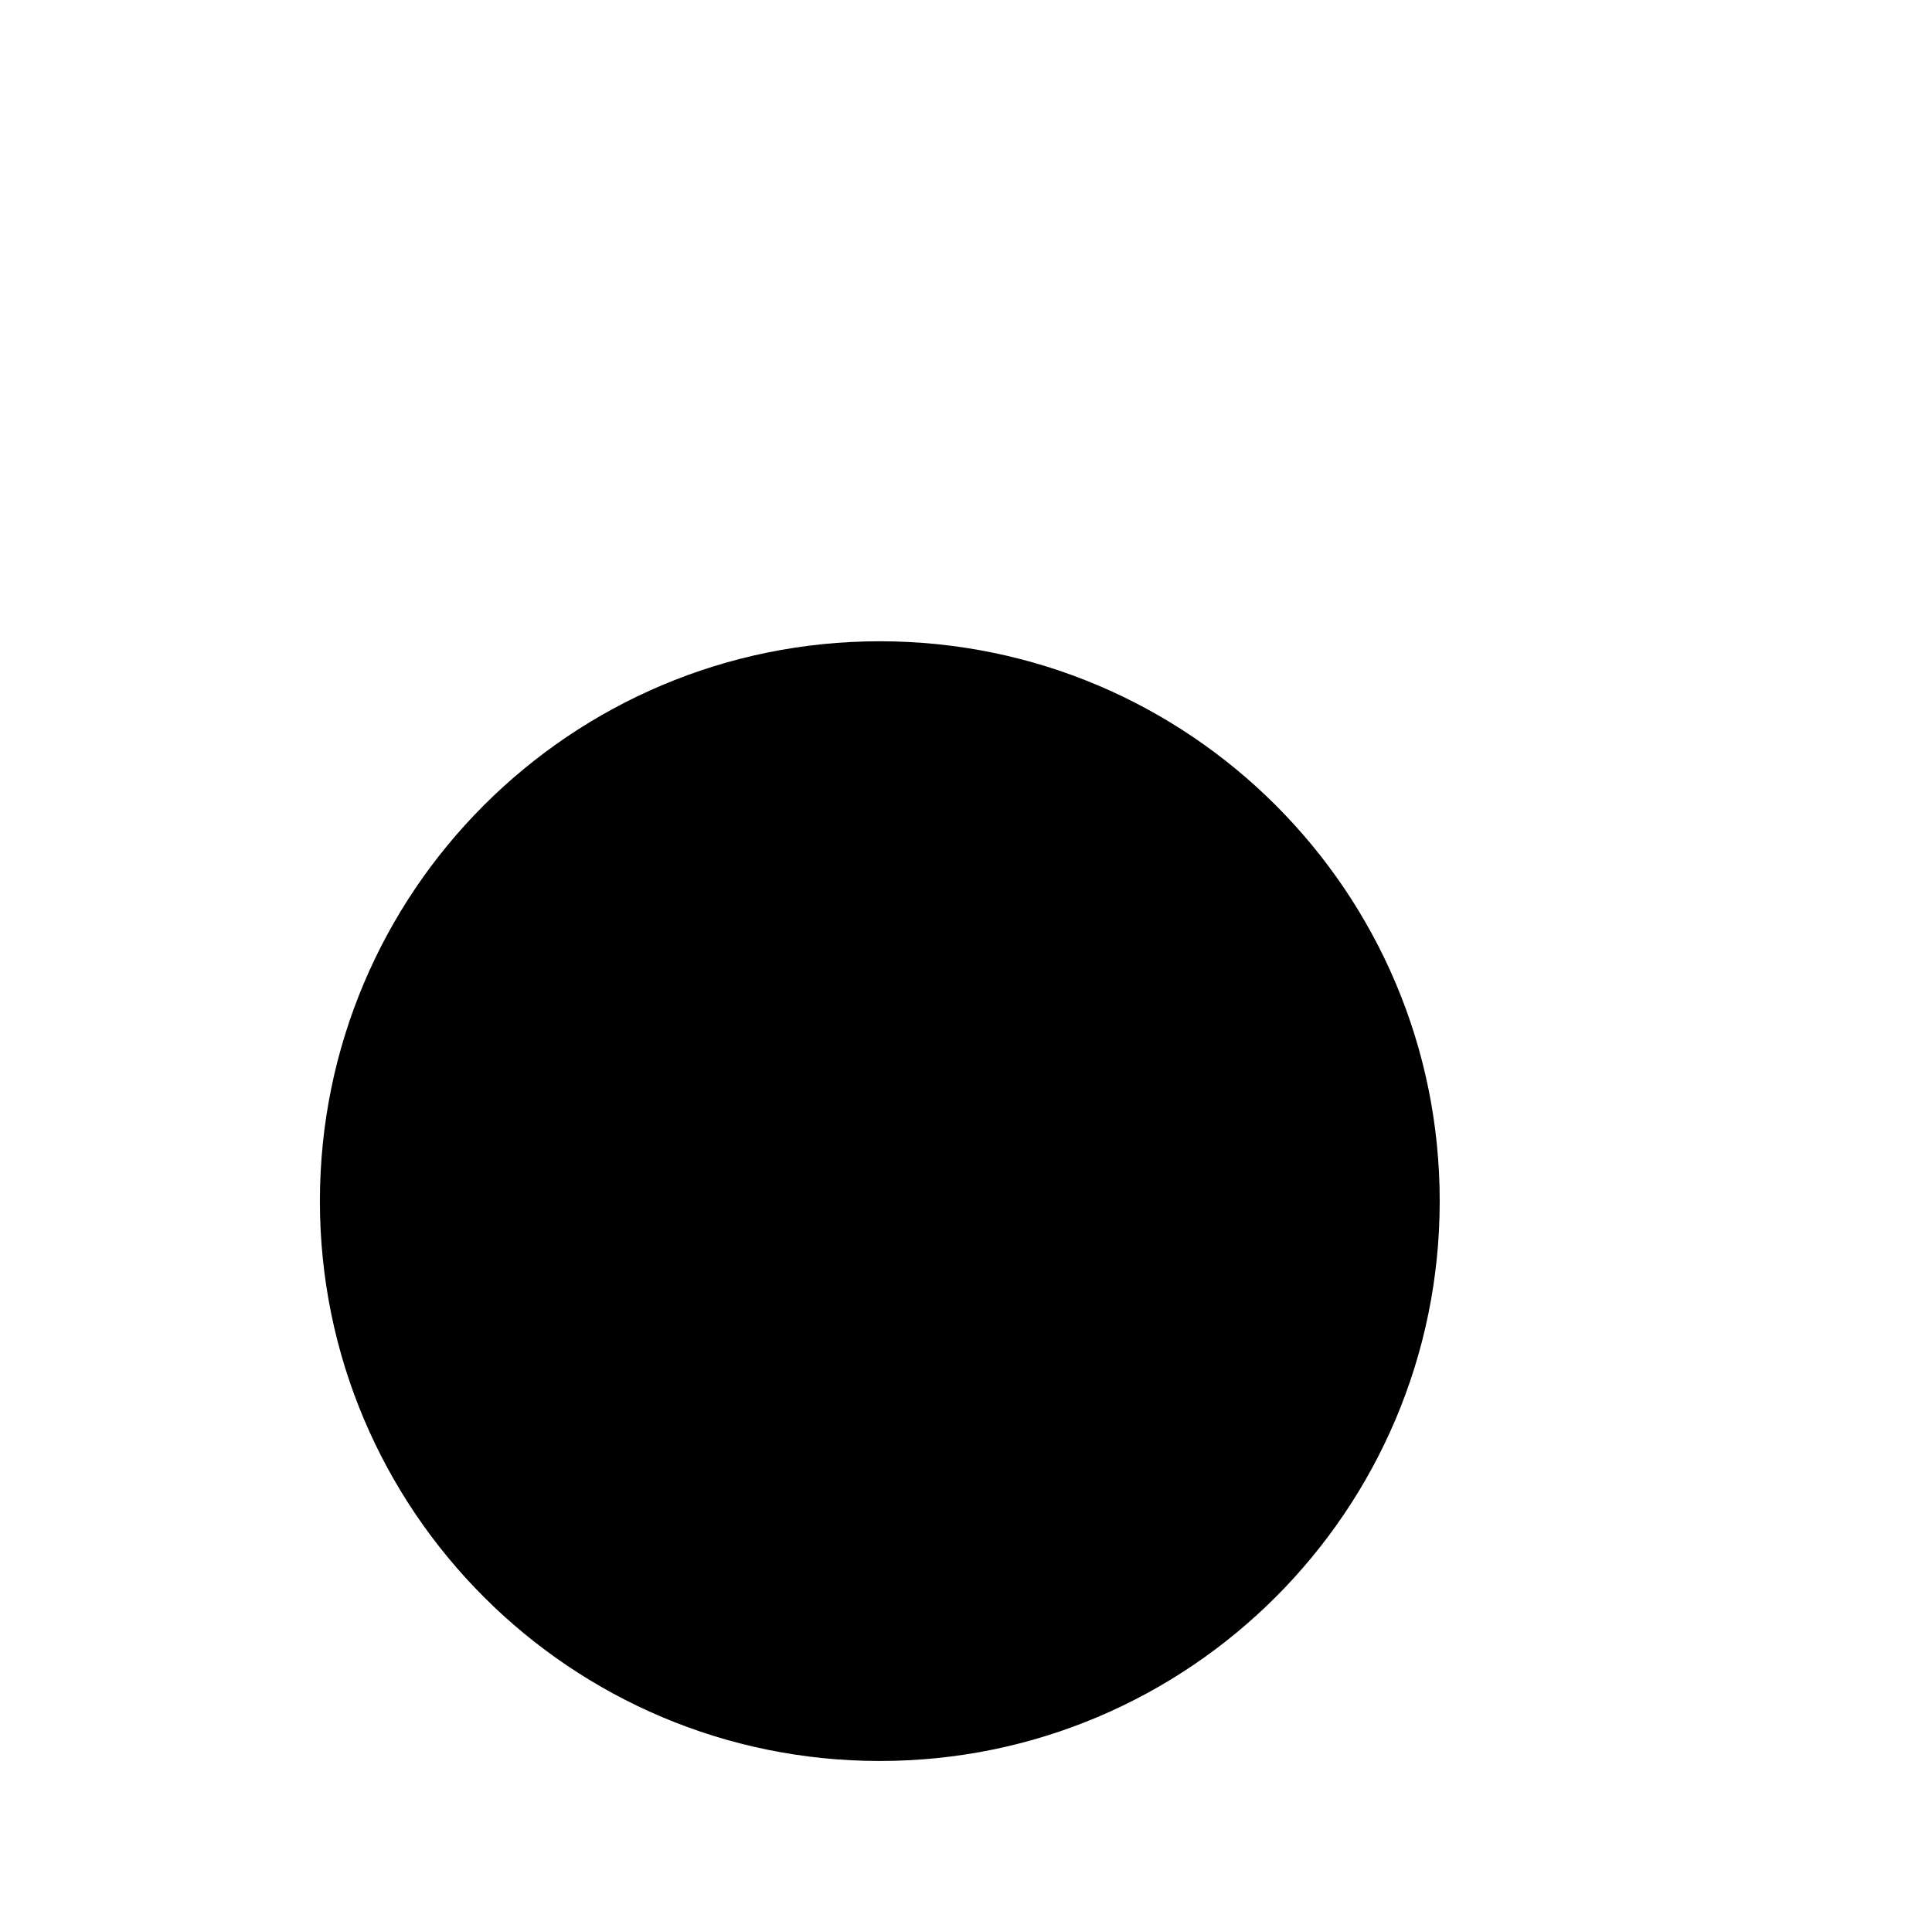
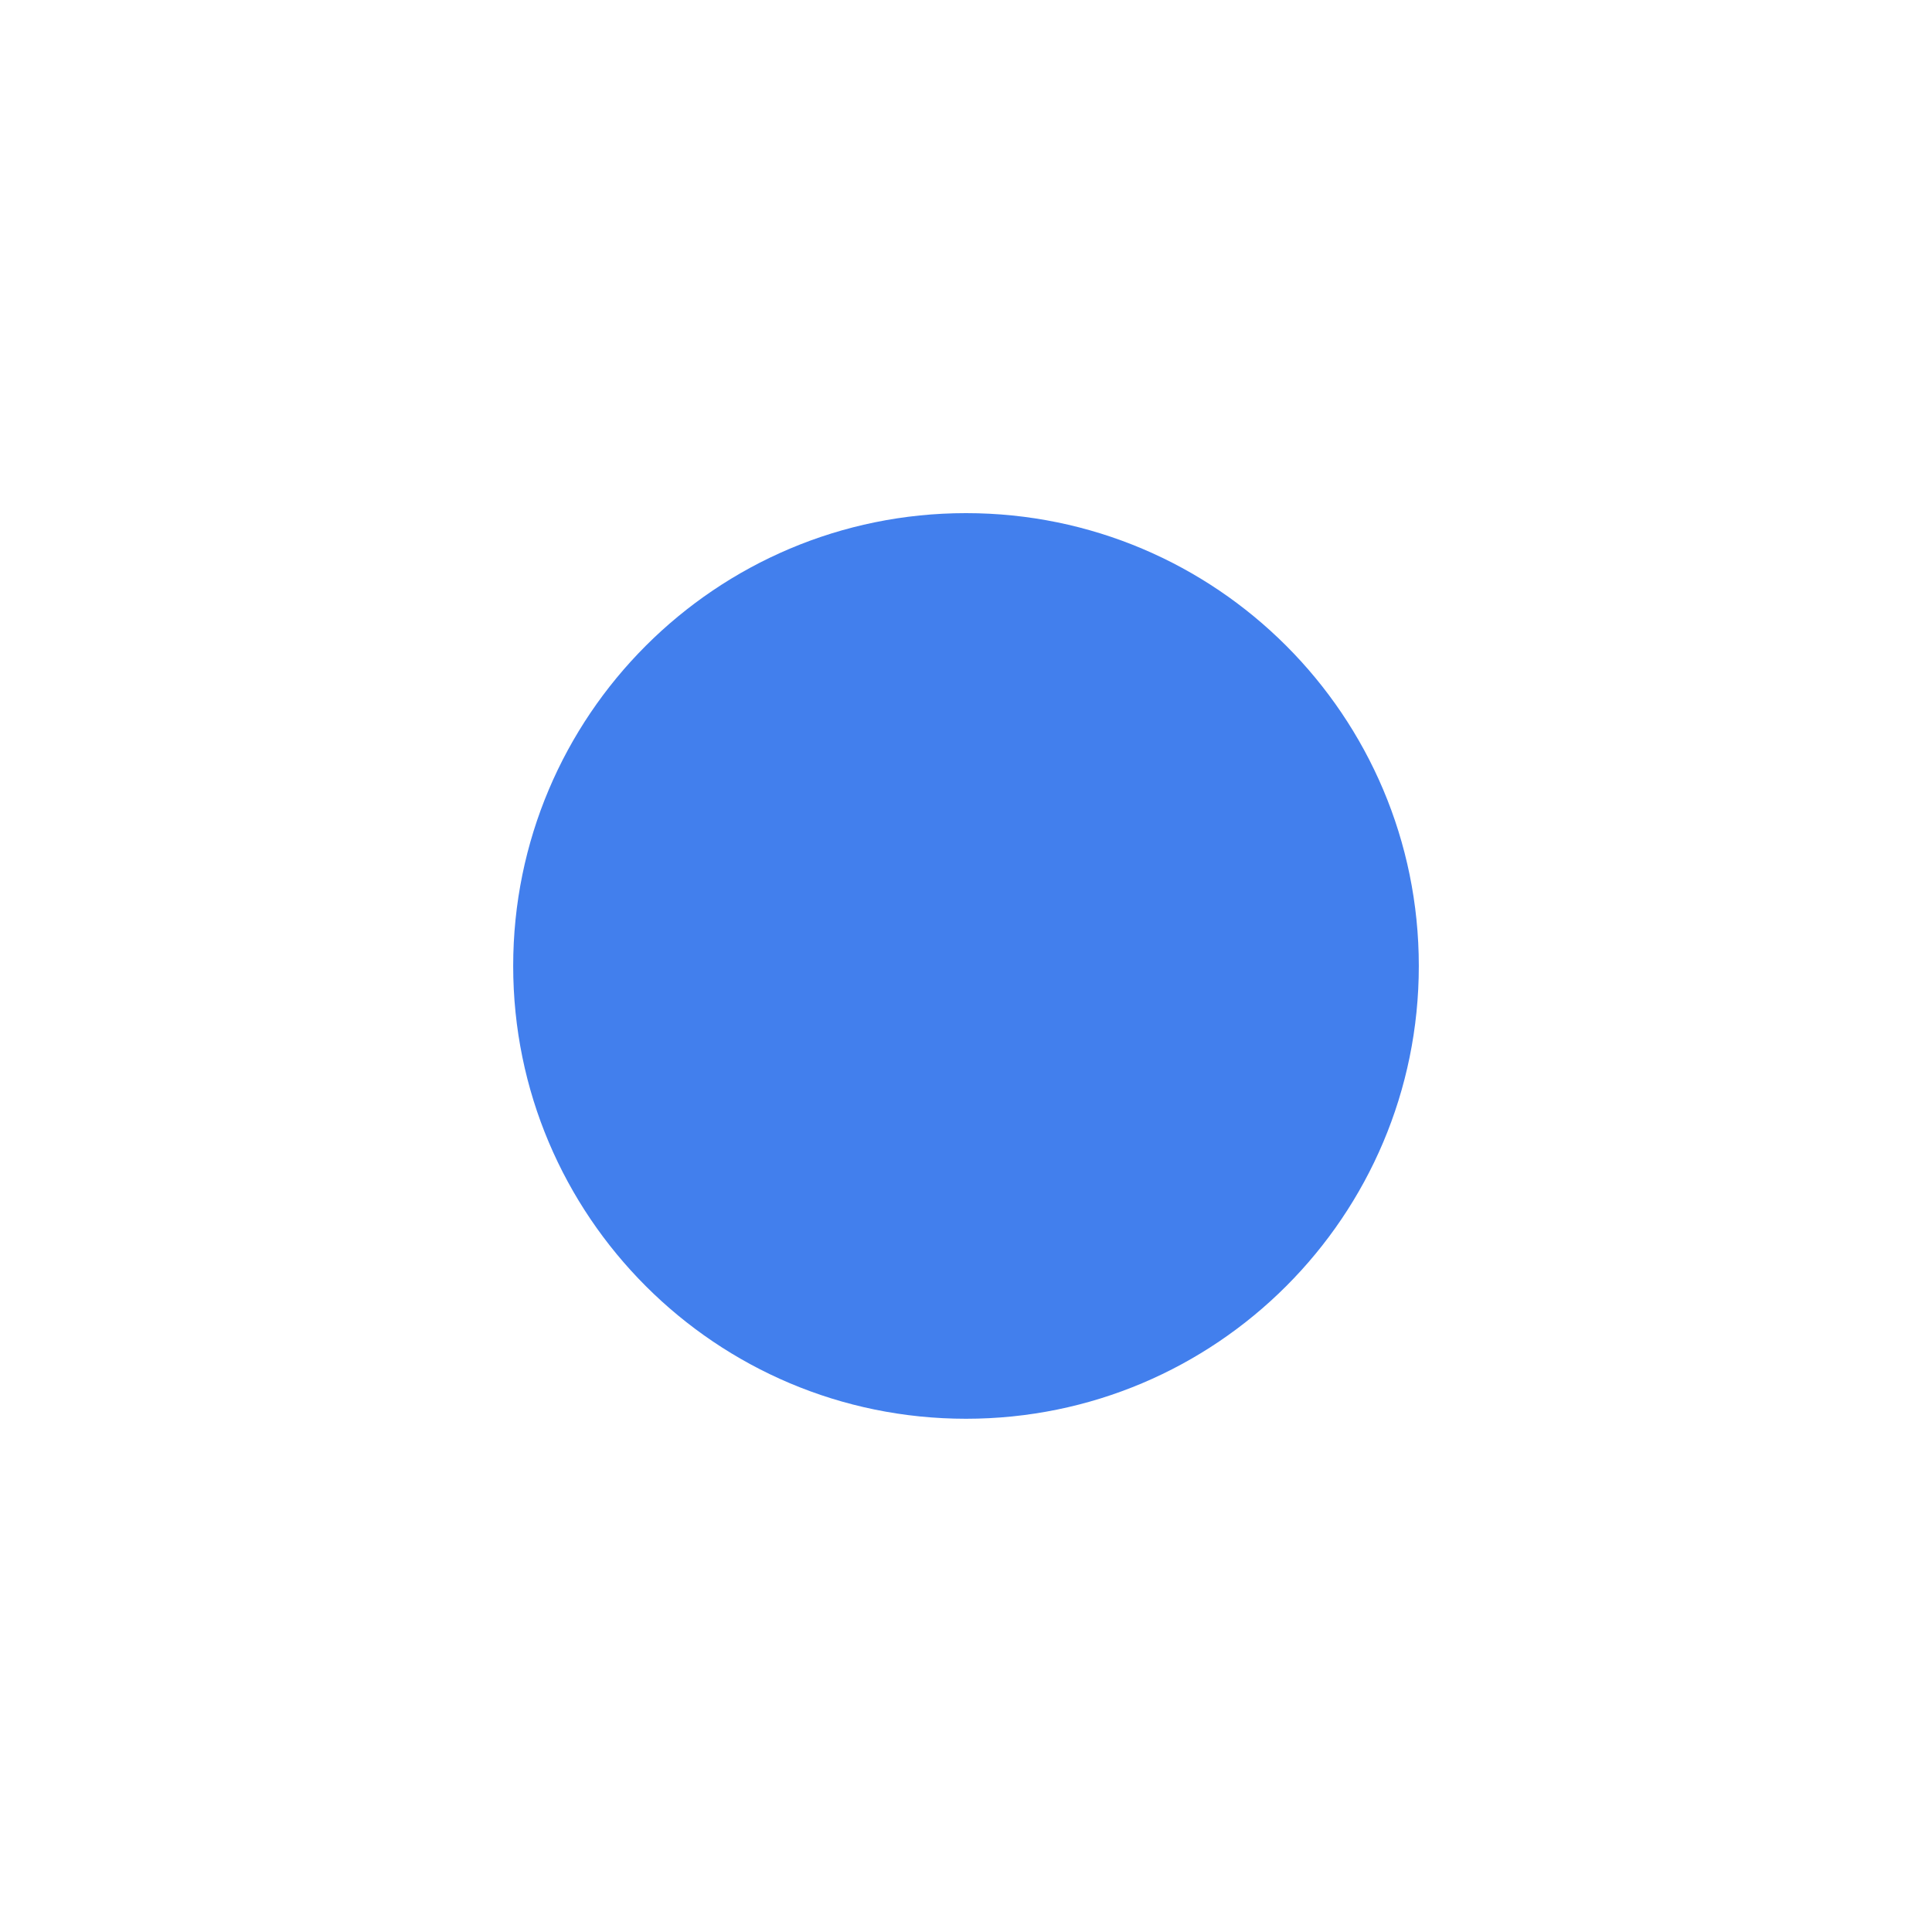
- <svg xmlns="http://www.w3.org/2000/svg" width="12.077" height="12.009" id="svg4959" version="1.1">
-   <defs id="defs4961" />
-   <g id="layer1" transform="translate(-398.2133,-533.505)">
-     <path style="color:#000000;fill:#000000;fill-opacity:1;fill-rule:nonzero;stroke:none;stroke-width:0.955;marker:none;visibility:visible;display:inline;overflow:visible;enable-background:accumulate" d="m 407.213,541.014 c 0,1.933 -1.567,3.5 -3.5,3.5 -1.933,0 -3.5,-1.567 -3.5,-3.5 0,-1.933 1.567,-3.5 3.5,-3.5 1.933,0 3.5,1.567 3.5,3.5 z" id="path4945" />
+ <svg xmlns="http://www.w3.org/2000/svg" viewBox="0 0 16 16" id="svg2" version="1.1" width="100%" height="100%">
+   <defs id="defs10" />
+   <g transform="matrix(1.25,0,0,1.25,-2,-1297.453)" id="g4">
+     <path style="fill:#427fed" d="M 11,8 C 11,9.657 9.657,11 8,11 6.343,11 5,9.657 5,8 5,6.343 6.343,5 8,5 c 1.657,0 3,1.343 3,3 z" transform="translate(0,1036.362)" id="path6" />
  </g>
</svg>
